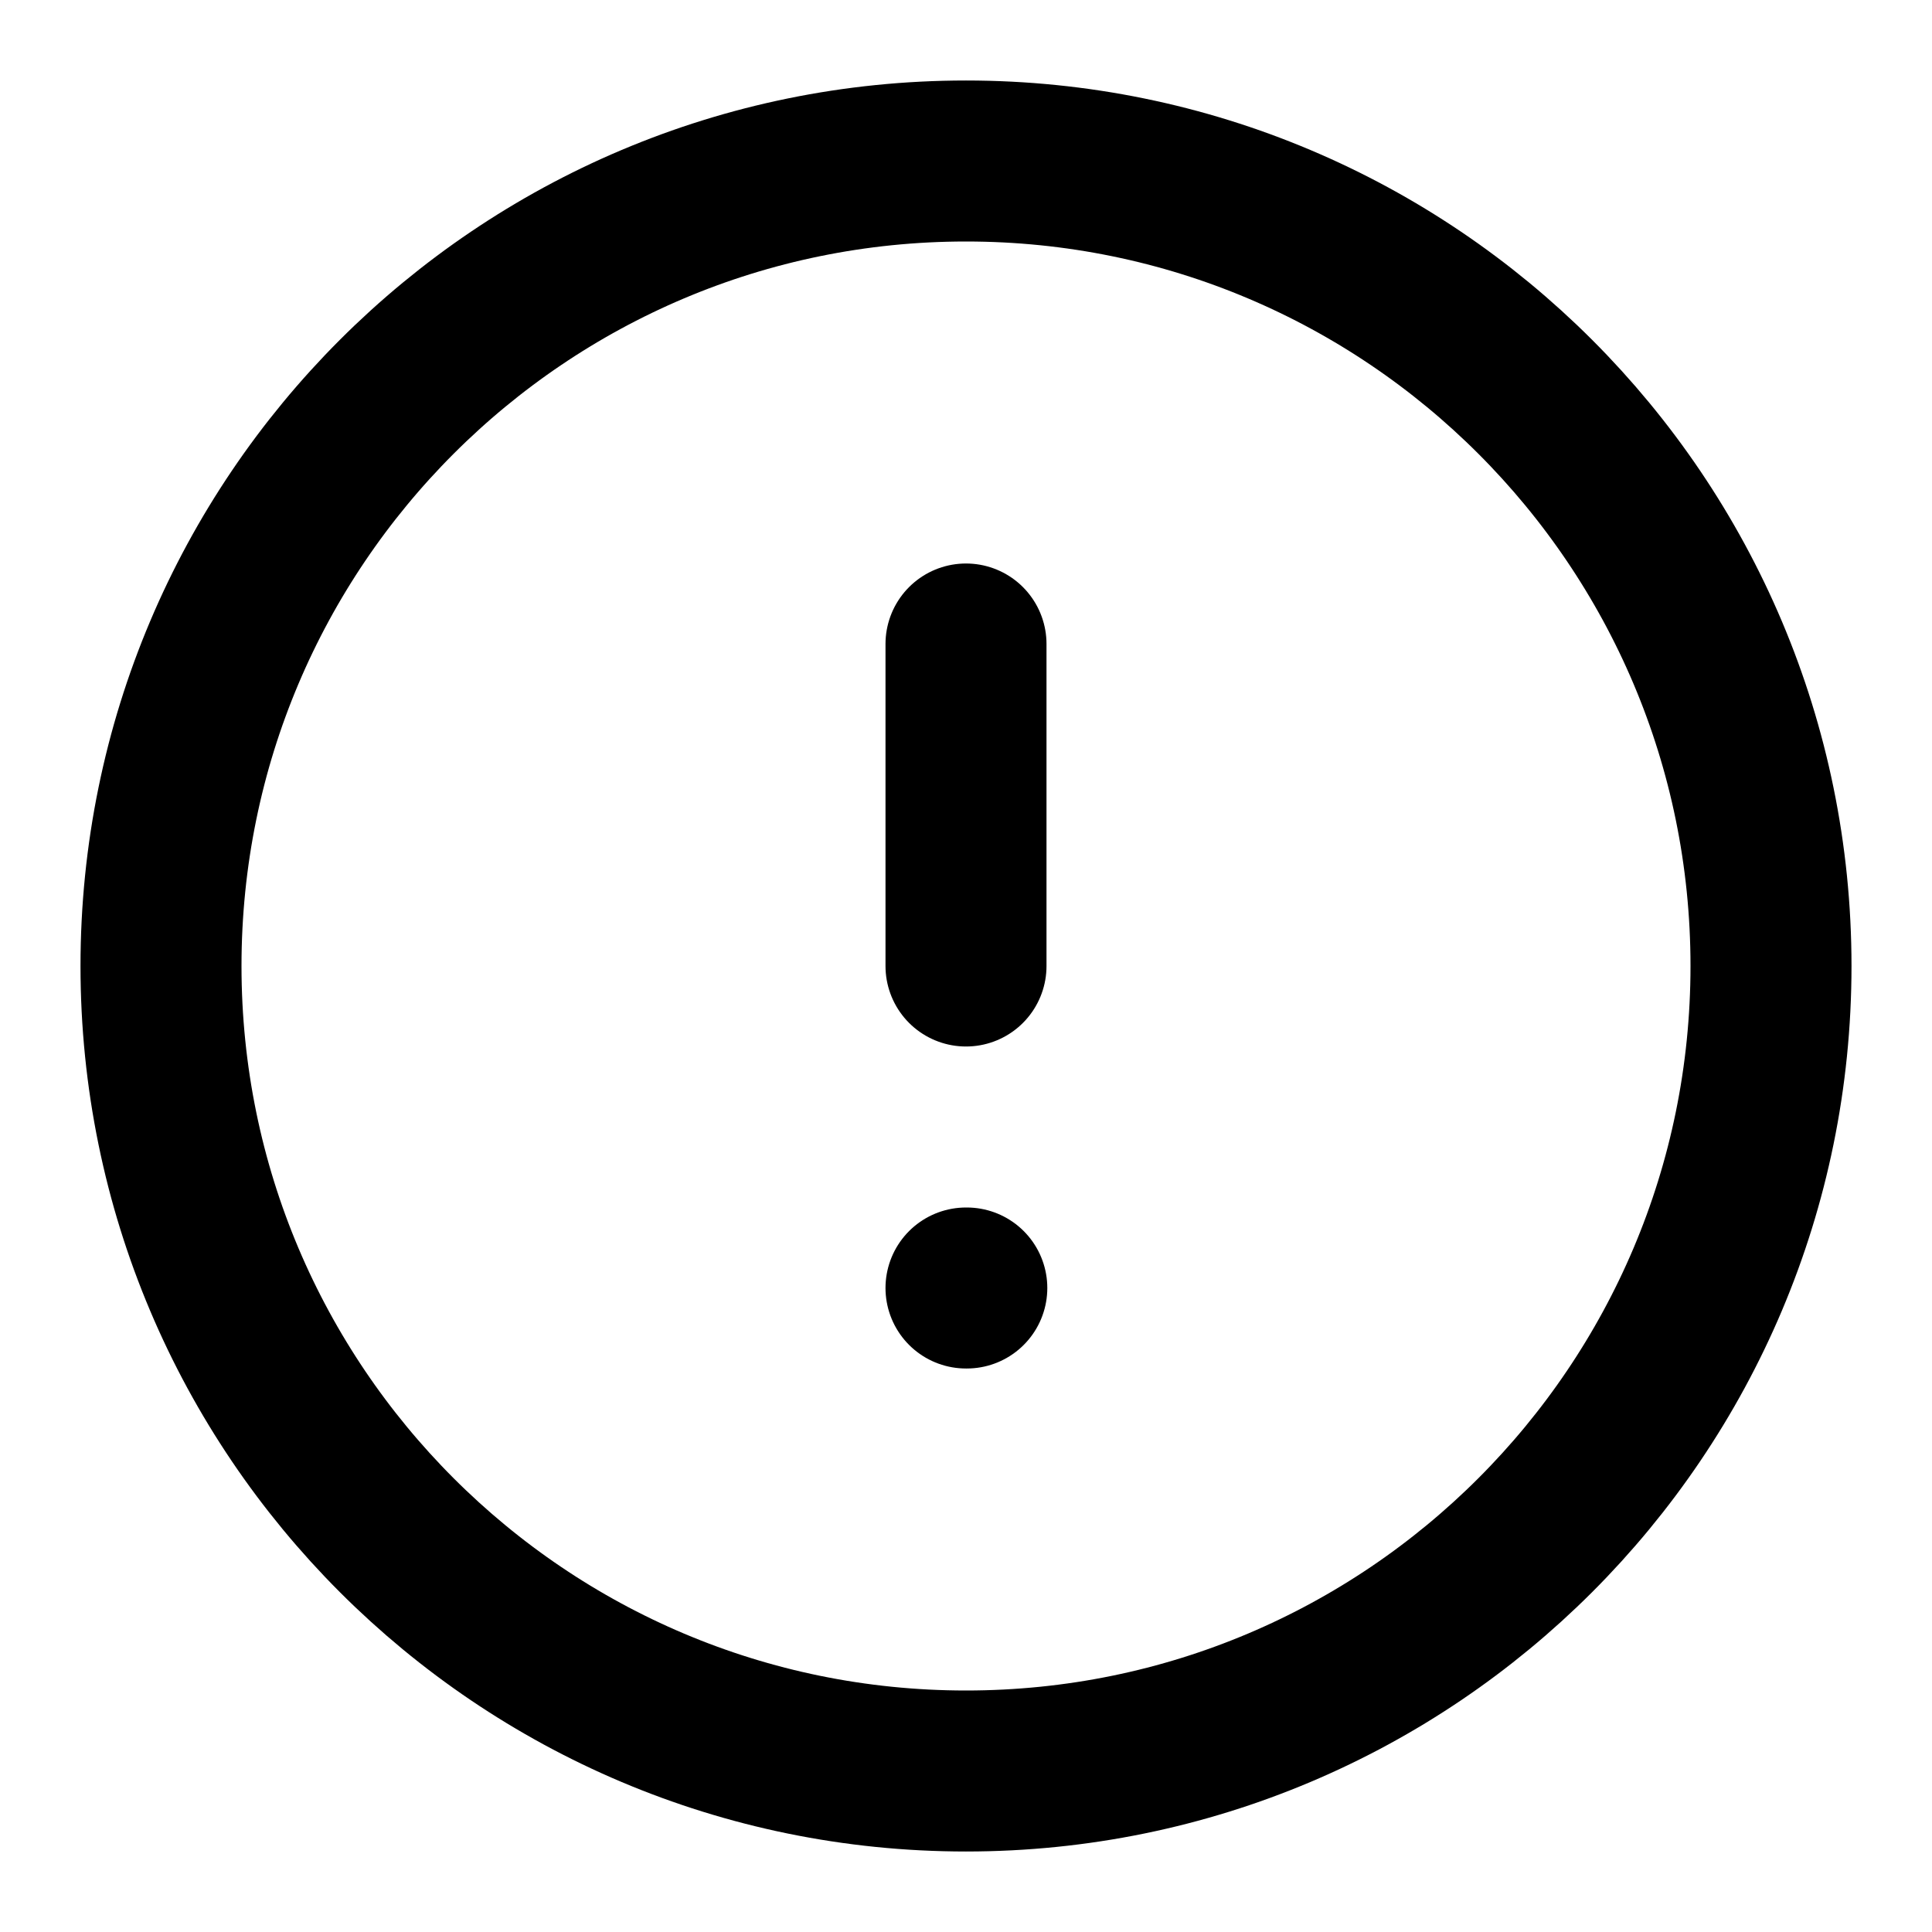
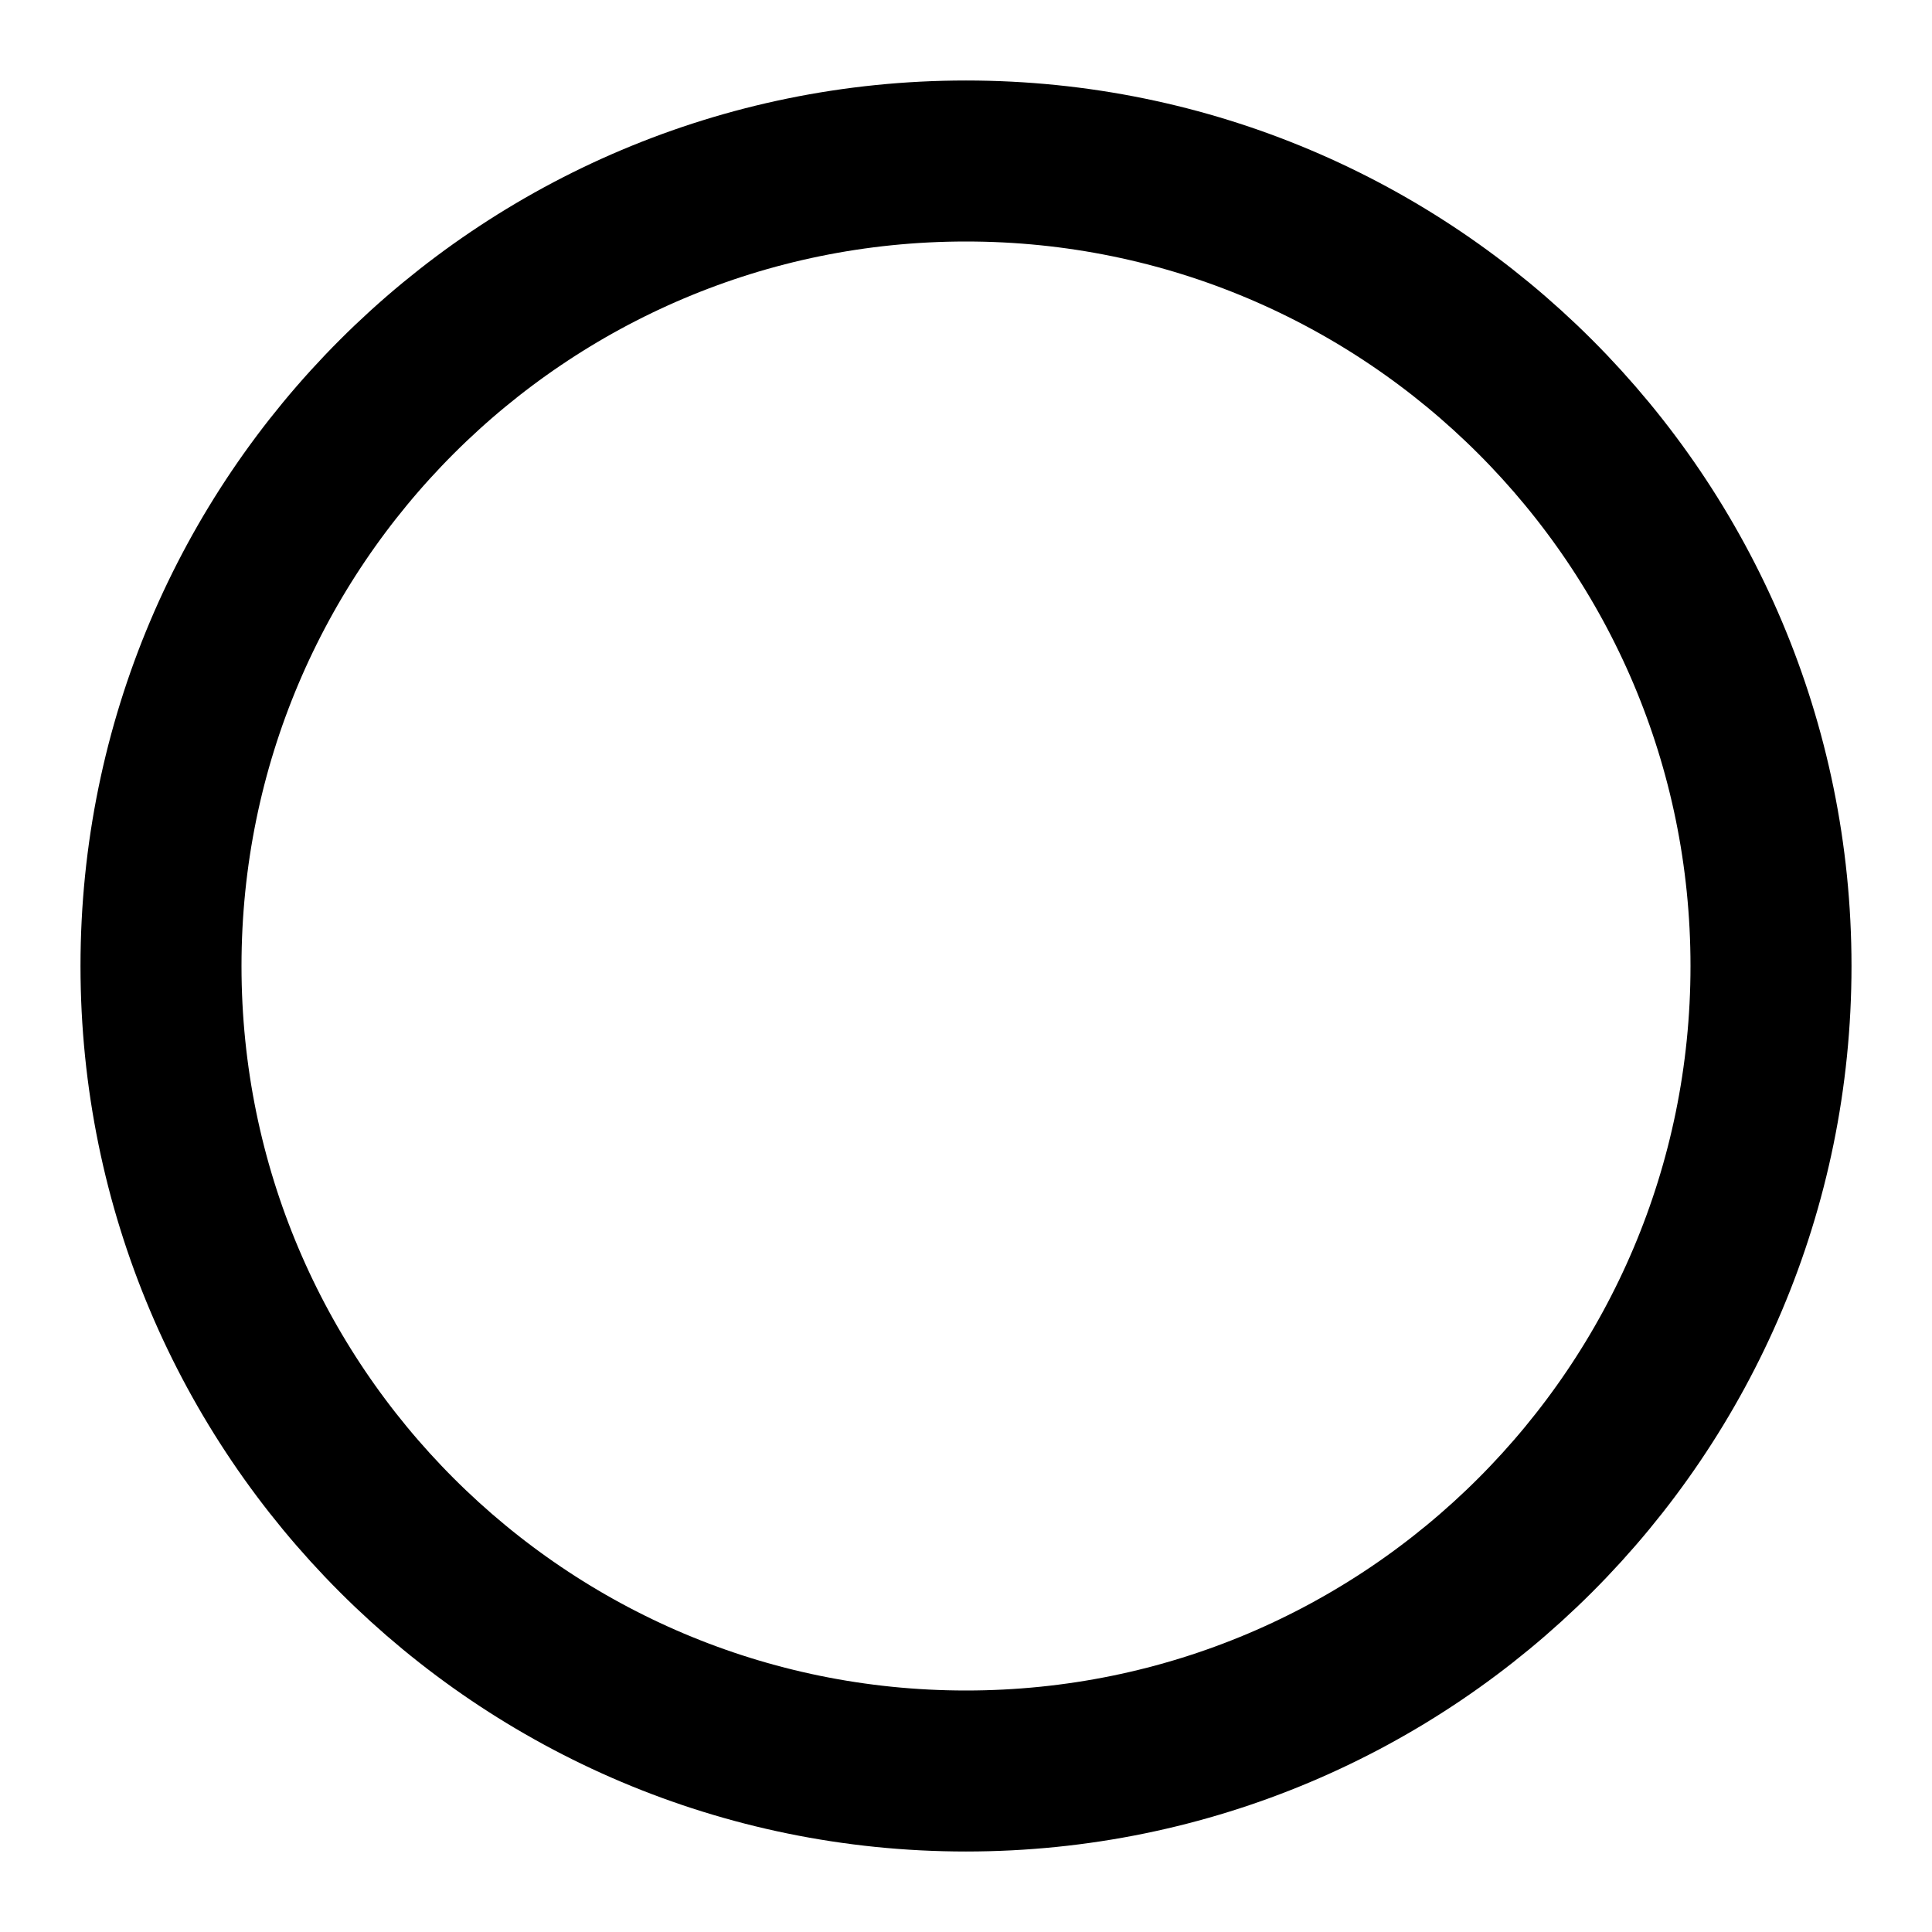
<svg xmlns="http://www.w3.org/2000/svg" viewBox="0 0 24 24" fill="none" stroke="currentColor" stroke-width="2" stroke-linecap="round" stroke-linejoin="round" aria-hidden="true" focusable="false">
  <circle cx="12" cy="12" r="10" />
-   <path d="M12 8v4M12 16h.01" />
</svg>
